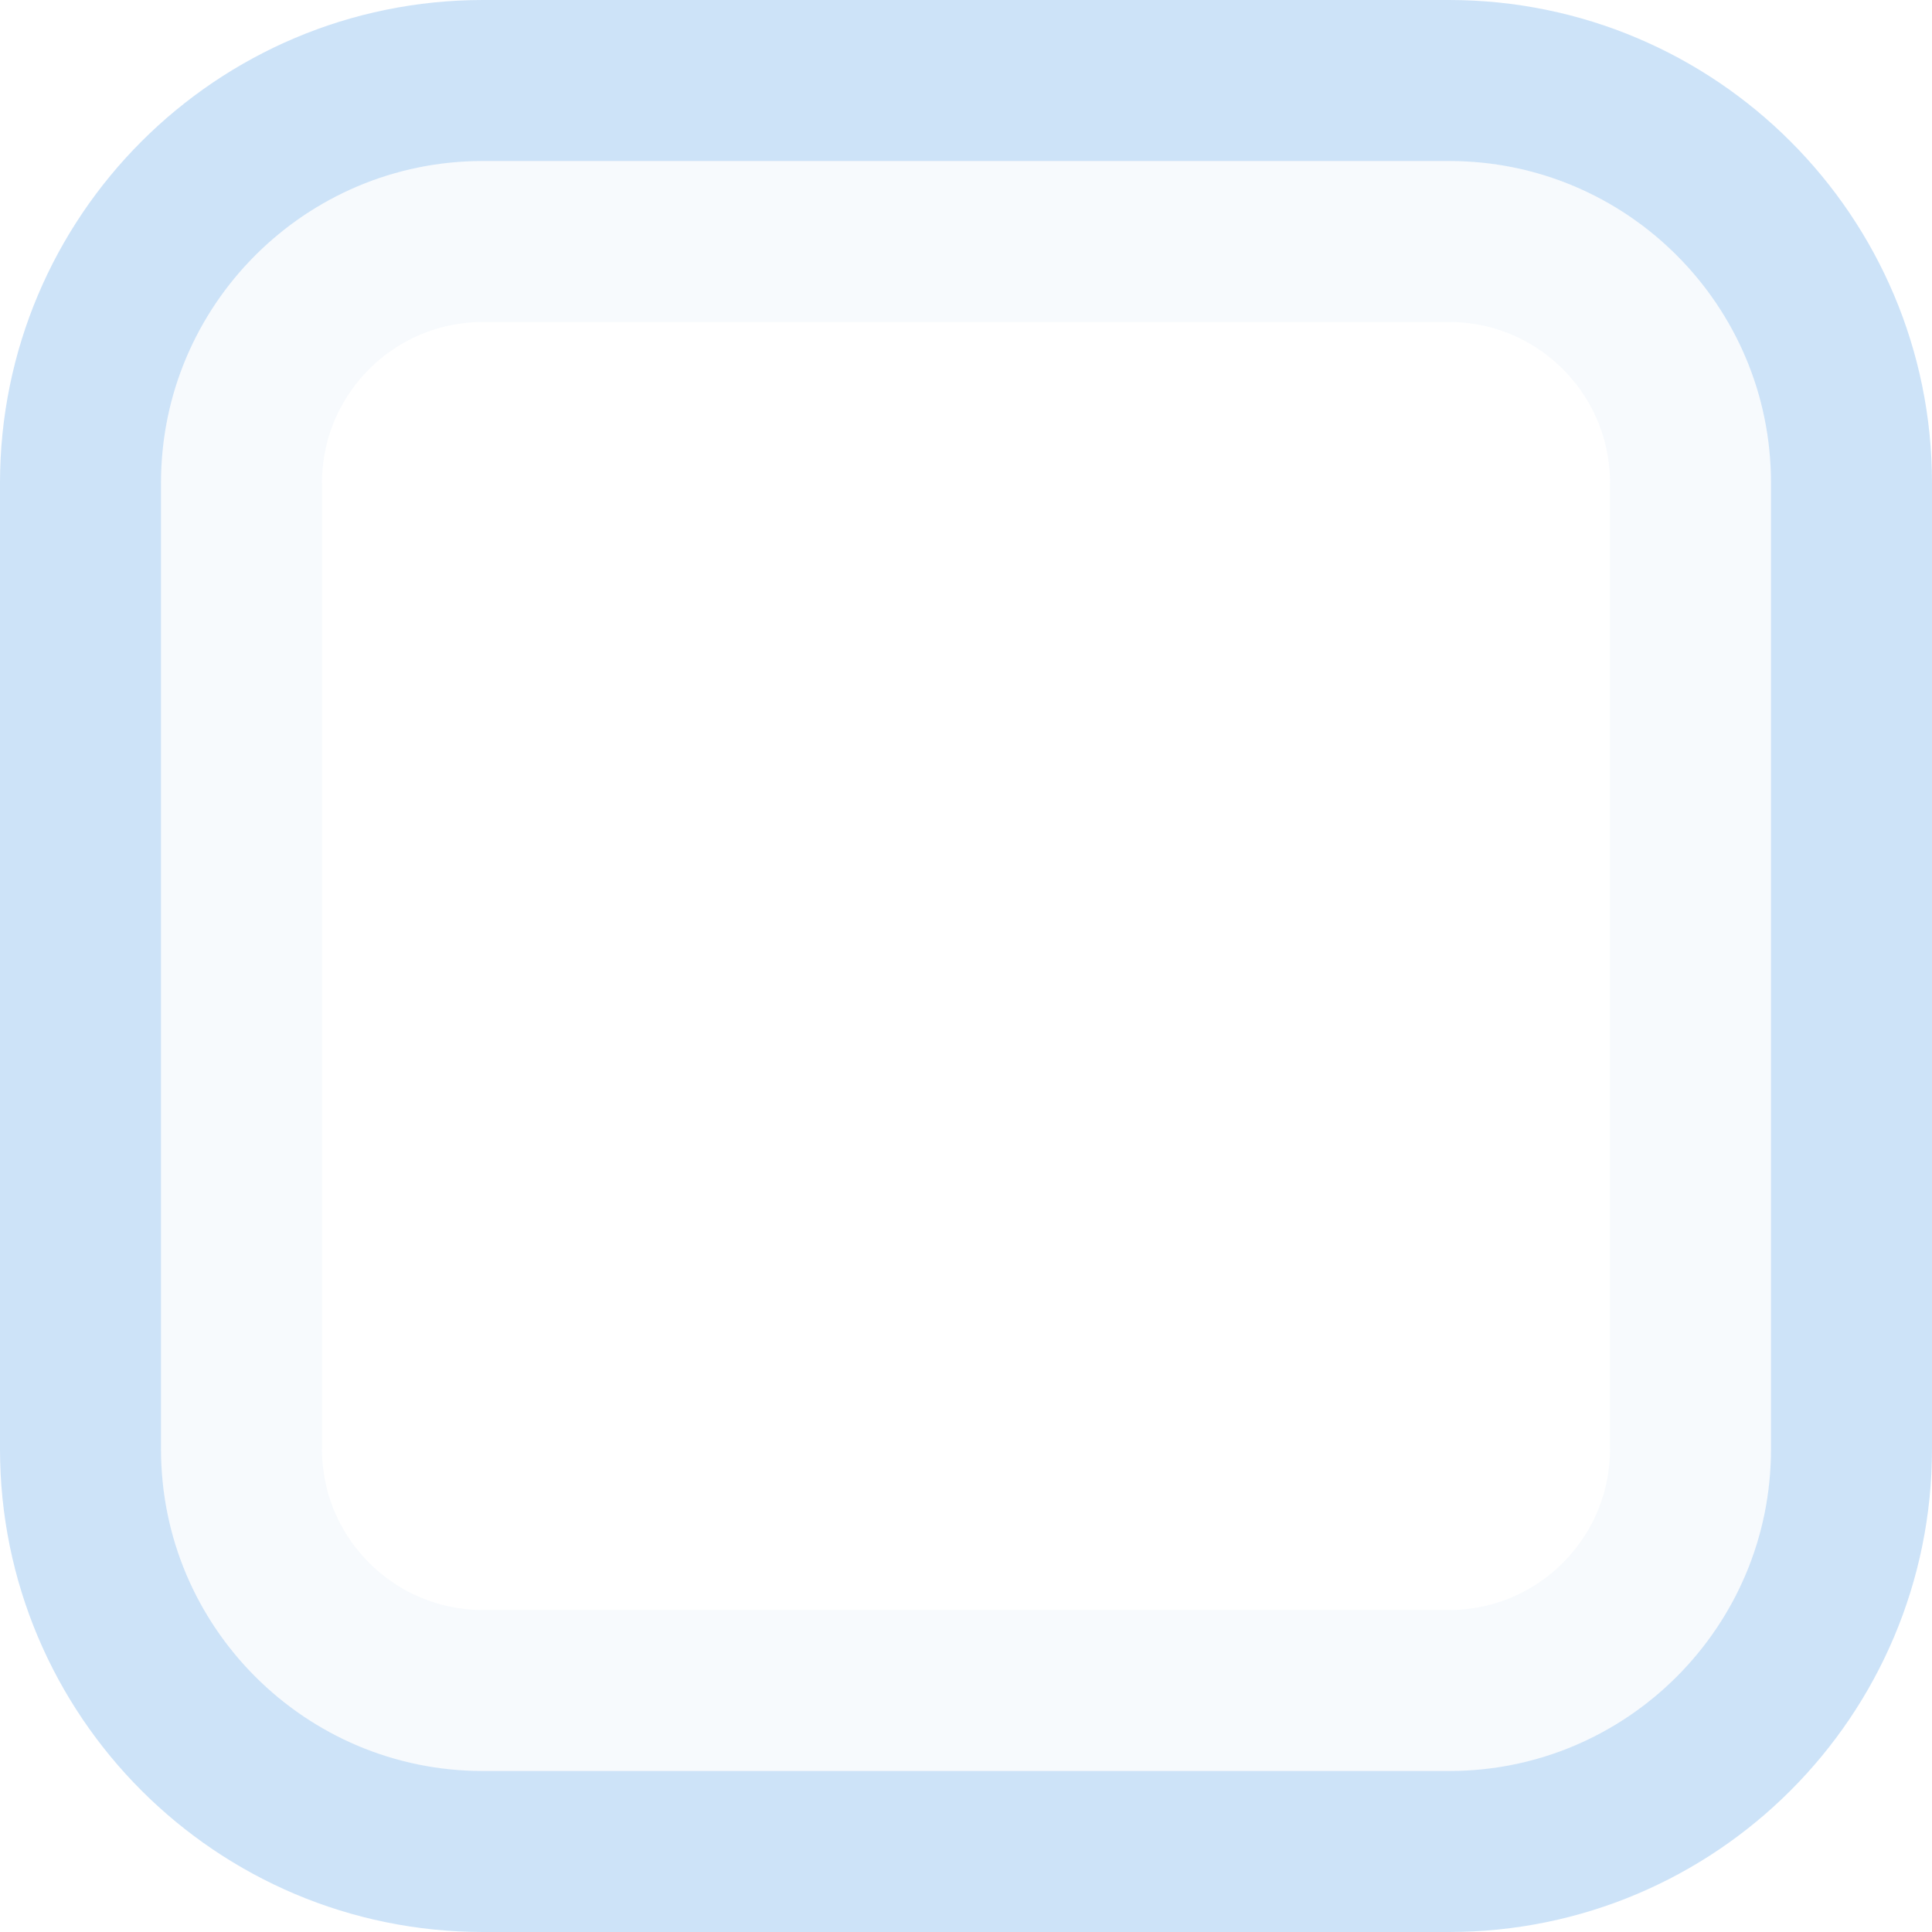
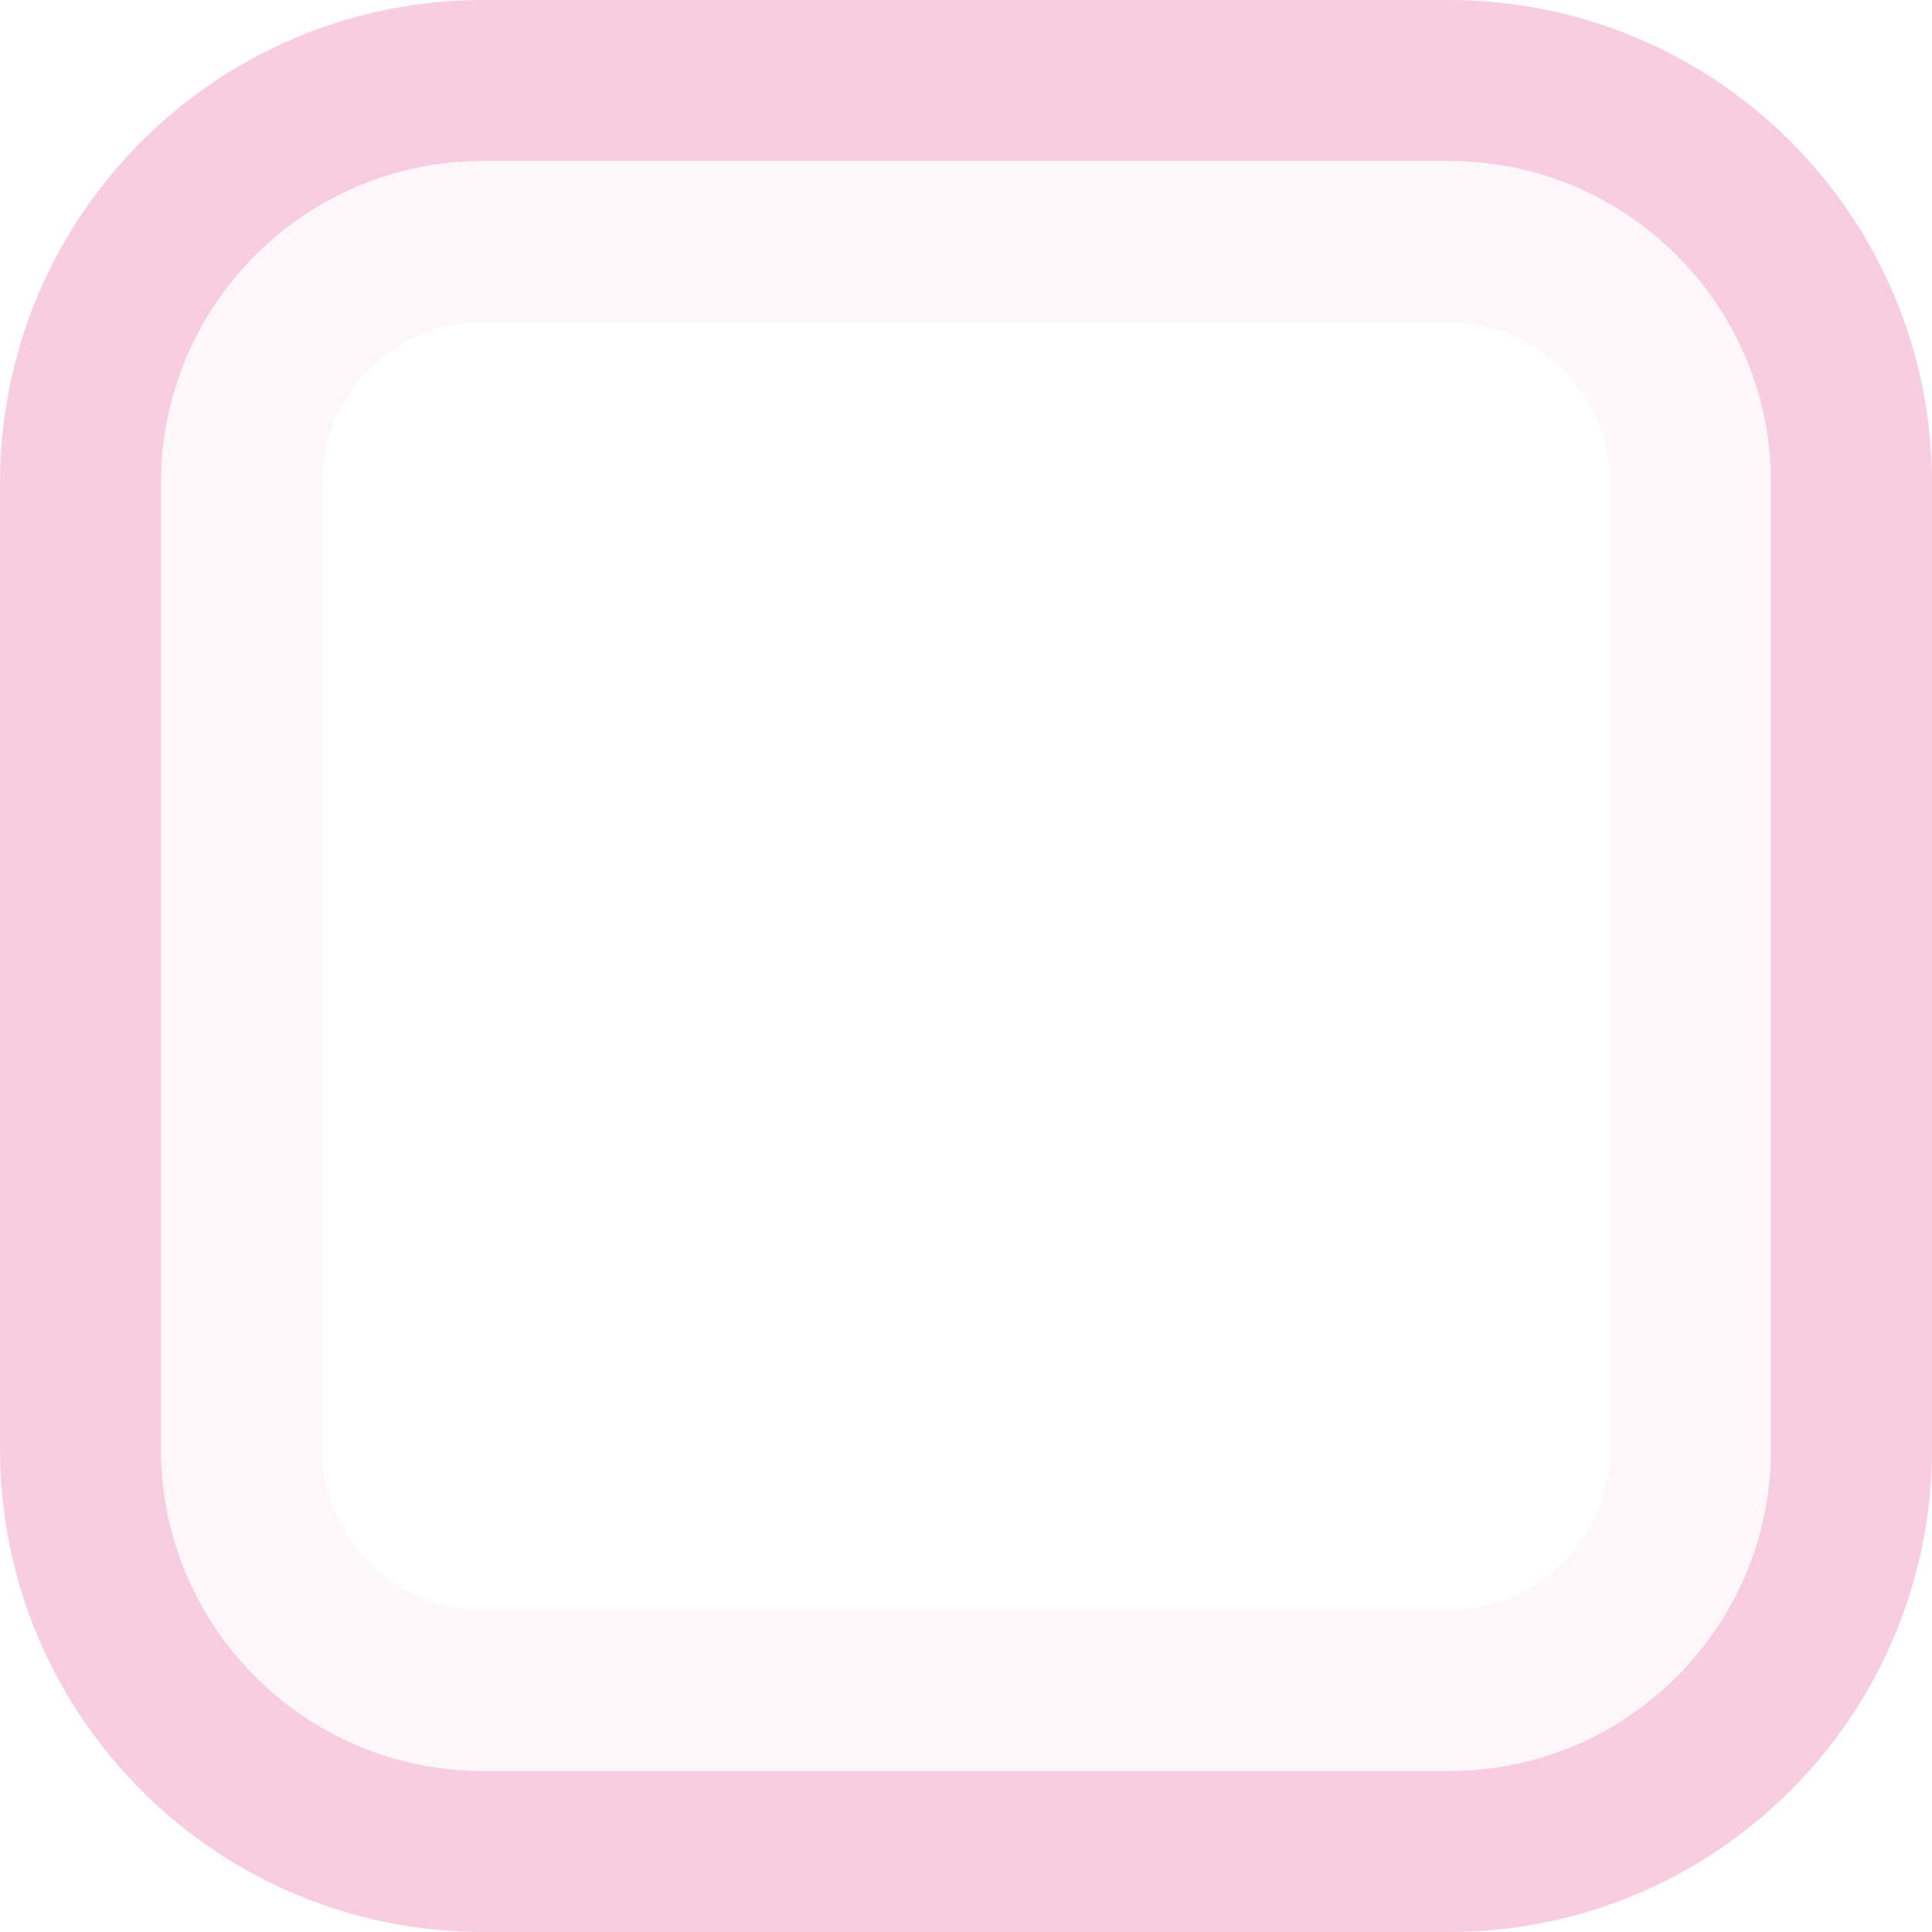
<svg xmlns="http://www.w3.org/2000/svg" width="24" height="24">
  <defs>
    <linearGradient id="b">
      <stop offset="0" style="stop-color: #515151;                                 stop-opacity: 1" />
      <stop offset="1" style="stop-color: #292929;                                 stop-opacity: 1" />
    </linearGradient>
    <linearGradient id="a">
      <stop style="stop-color: #0b2e52;                     stop-opacity: 1" offset="0" />
      <stop style="stop-color: #1862af;                     stop-opacity: 1" offset="1" />
    </linearGradient>
    <linearGradient id="c">
      <stop style="stop-color: #333;                     stop-opacity: 1" offset="0" />
      <stop style="stop-color: #292929;                     stop-opacity: 1" offset="1" />
    </linearGradient>
    <linearGradient id="d">
      <stop style="stop-color: #16191a;                     stop-opacity: 1" offset="0" />
      <stop style="stop-color: #2b3133;                     stop-opacity: 1" offset="1" />
    </linearGradient>
  </defs>
  <g transform="translate(-342.5 -521.362)">
-     <rect rx="3" ry="3" y="524.362" x="345.5" height="18" width="18" style="color: #000;                  display: inline;                  overflow: visible;                  visibility: visible;                  fill: none;                  fill-opacity: 1;                  stroke: rgba(234, 243, 251, 0.38);                  stroke-width: 2;                  stroke-linecap: butt;                  stroke-linejoin: round;                  stroke-miterlimit: 4;                  stroke-dasharray: none;                  stroke-dashoffset: 0;                  marker: none;                  enable-background: accumulate" />
-     <rect rx="5" ry="5" y="522.362" x="343.5" height="22" width="22" style="color: #000;                 display: inline;                 overflow: visible;                 visibility: visible;                 fill: none;                 fill-opacity: 1;                 stroke: rgba(111, 174, 236, 1);                 stroke-width: 2;                 stroke-linecap: butt;                 stroke-linejoin: round;                 stroke-miterlimit: 4;                 stroke-dasharray: none;                 stroke-dashoffset: 0;                 stroke-opacity: .35;                 marker: none;                 enable-background: accumulate" />
+     <rect rx="3" ry="3" y="524.362" x="345.5" height="18" width="18" style="color: #000;                  display: inline;                  overflow: visible;                  visibility: visible;                  fill: none;                  fill-opacity: 1;                  stroke: rgba(251, 234, 241, 0.38);                  stroke-width: 2;                  stroke-linecap: butt;                  stroke-linejoin: round;                  stroke-miterlimit: 4;                  stroke-dasharray: none;                  stroke-dashoffset: 0;                  marker: none;                  enable-background: accumulate" />
+     <rect rx="5" ry="5" y="522.362" x="343.5" height="22" width="22" style="color: #000;                 display: inline;                 overflow: visible;                 visibility: visible;                 fill: none;                 fill-opacity: 1;                 stroke: rgba(236, 111, 163, 1);                 stroke-width: 2;                 stroke-linecap: butt;                 stroke-linejoin: round;                 stroke-miterlimit: 4;                 stroke-dasharray: none;                 stroke-dashoffset: 0;                 stroke-opacity: .35;                 marker: none;                 enable-background: accumulate" />
  </g>
</svg>
